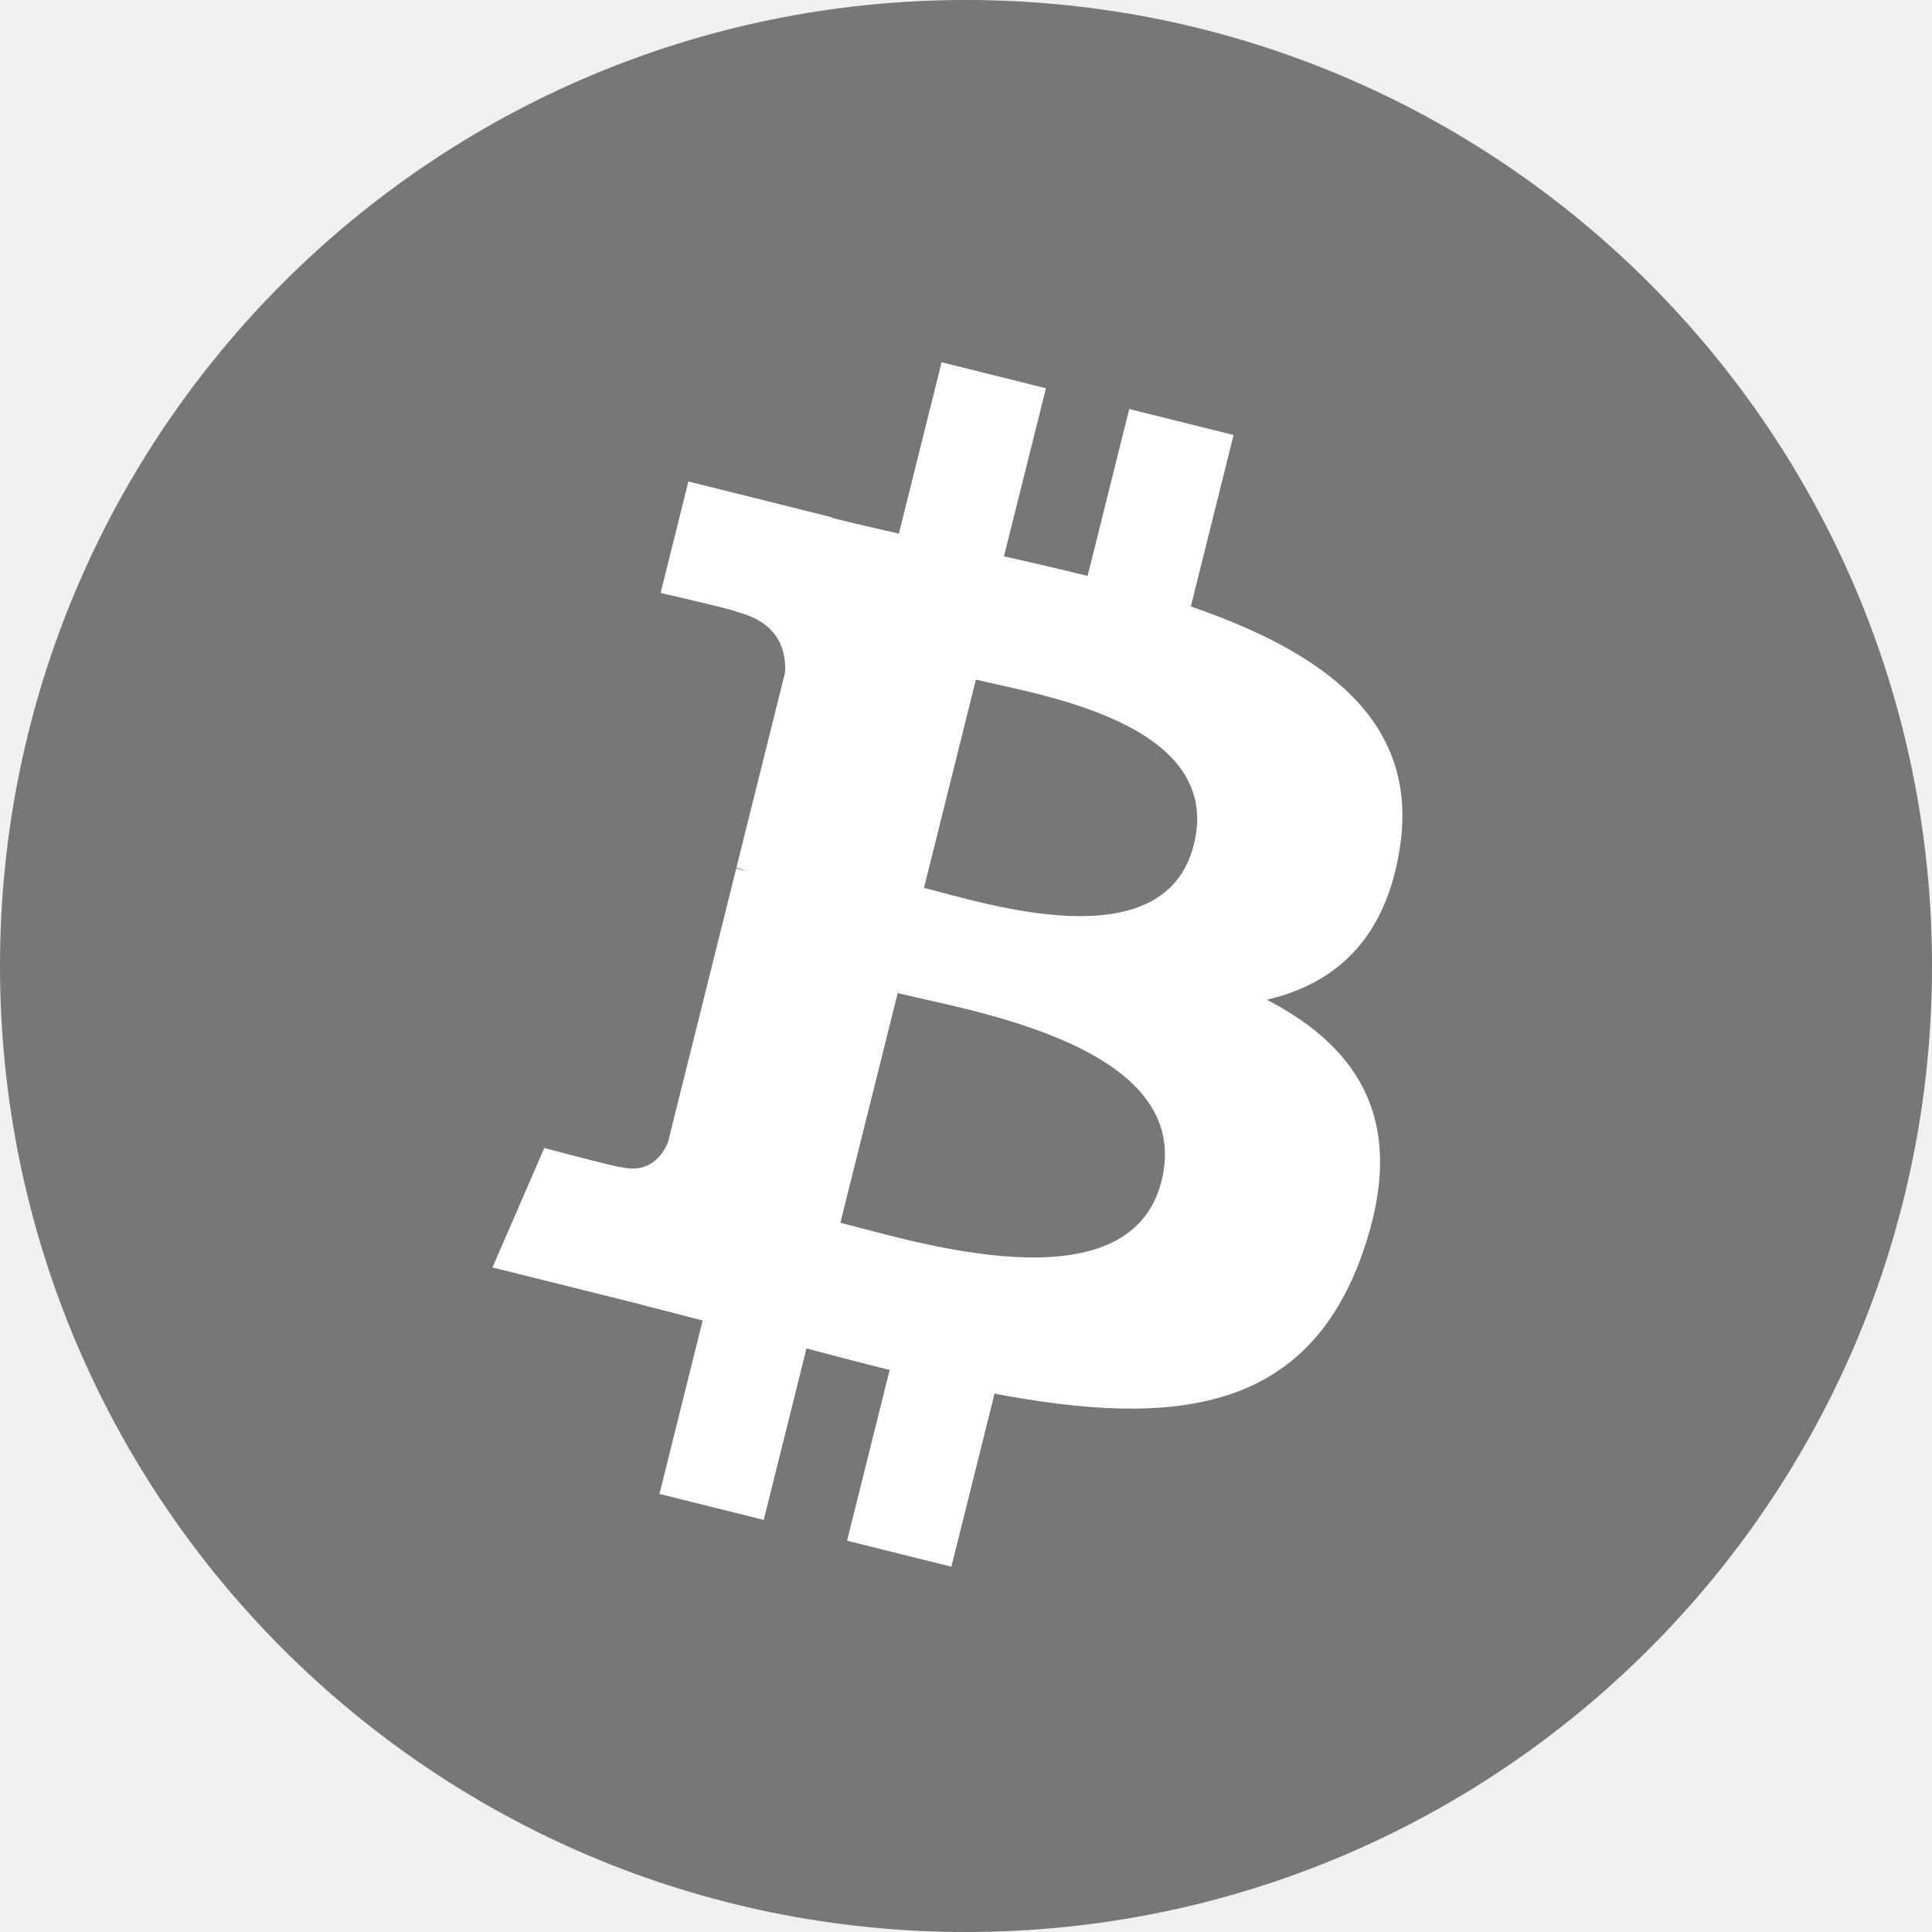
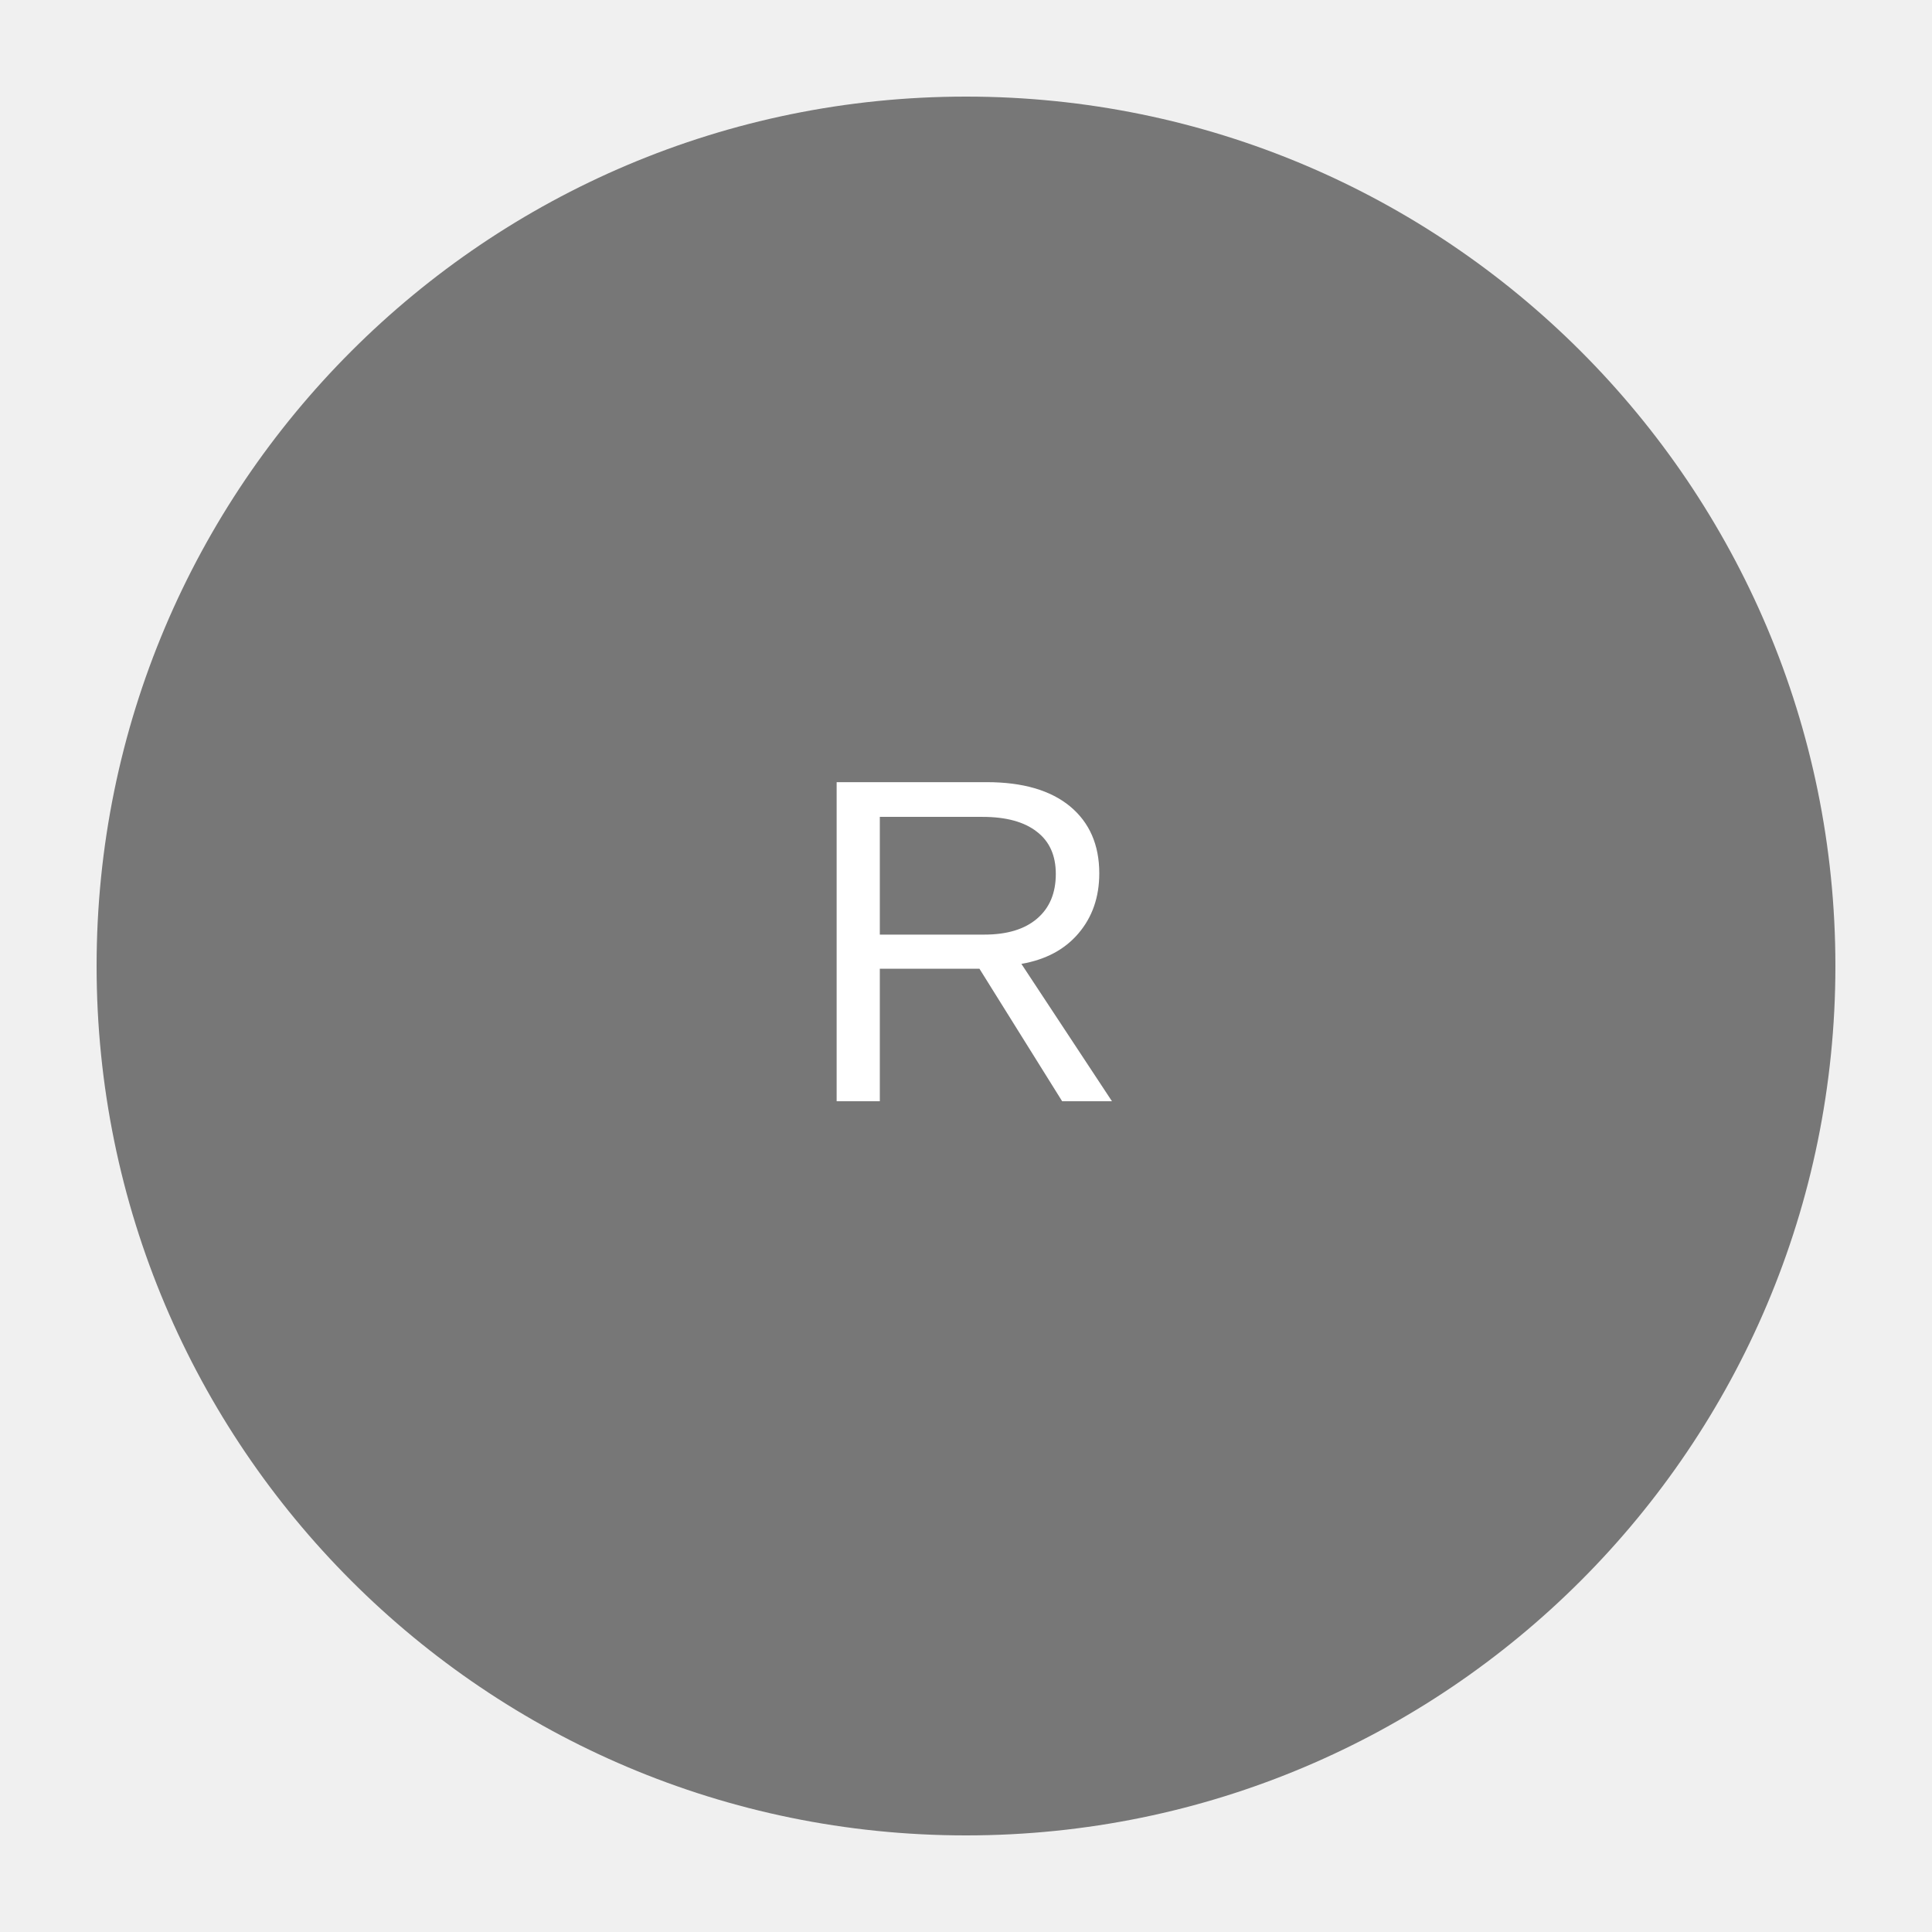
- <svg xmlns="http://www.w3.org/2000/svg" width="32" height="32">
-   <g fill="none" fill-rule="evenodd">
-     <circle cx="16" cy="16" r="16" fill="#777" />
-     <path fill="#FFF" fill-rule="nonzero" d="M23.189 14.02c.314-2.096-1.283-3.223-3.465-3.975l.708-2.84-1.728-.43-.69 2.765c-.454-.114-.92-.22-1.385-.326l.695-2.783L15.596 6l-.708 2.839c-.376-.086-.746-.17-1.104-.26l.002-.009-2.384-.595-.46 1.846s1.283.294 1.256.312c.7.175.826.638.805 1.006l-.806 3.235c.048.012.11.03.18.057l-.183-.045-1.13 4.532c-.086.212-.303.531-.793.41.018.025-1.256-.313-1.256-.313l-.858 1.978 2.25.561c.418.105.828.215 1.231.318l-.715 2.872 1.727.43.708-2.84c.472.127.93.245 1.378.357l-.706 2.828 1.728.43.715-2.866c2.948.558 5.164.333 6.097-2.333.752-2.146-.037-3.385-1.588-4.192 1.13-.26 1.98-1.003 2.207-2.538zm-3.95 5.538c-.533 2.147-4.148.986-5.32.695l.95-3.805c1.172.293 4.929.872 4.37 3.11zm.535-5.569c-.487 1.953-3.495.96-4.47.717l.86-3.45c.975.243 4.118.696 3.61 2.733z" />
-   </g>
+ <svg xmlns="http://www.w3.org/2000/svg" viewBox="0 0 100 100">
+   <circle cx="50" cy="50" r="45" fill="#777" />
+   <text x="50" y="57" font-family="Arial" font-size="24" text-anchor="middle" fill="white">R</text>
</svg>
